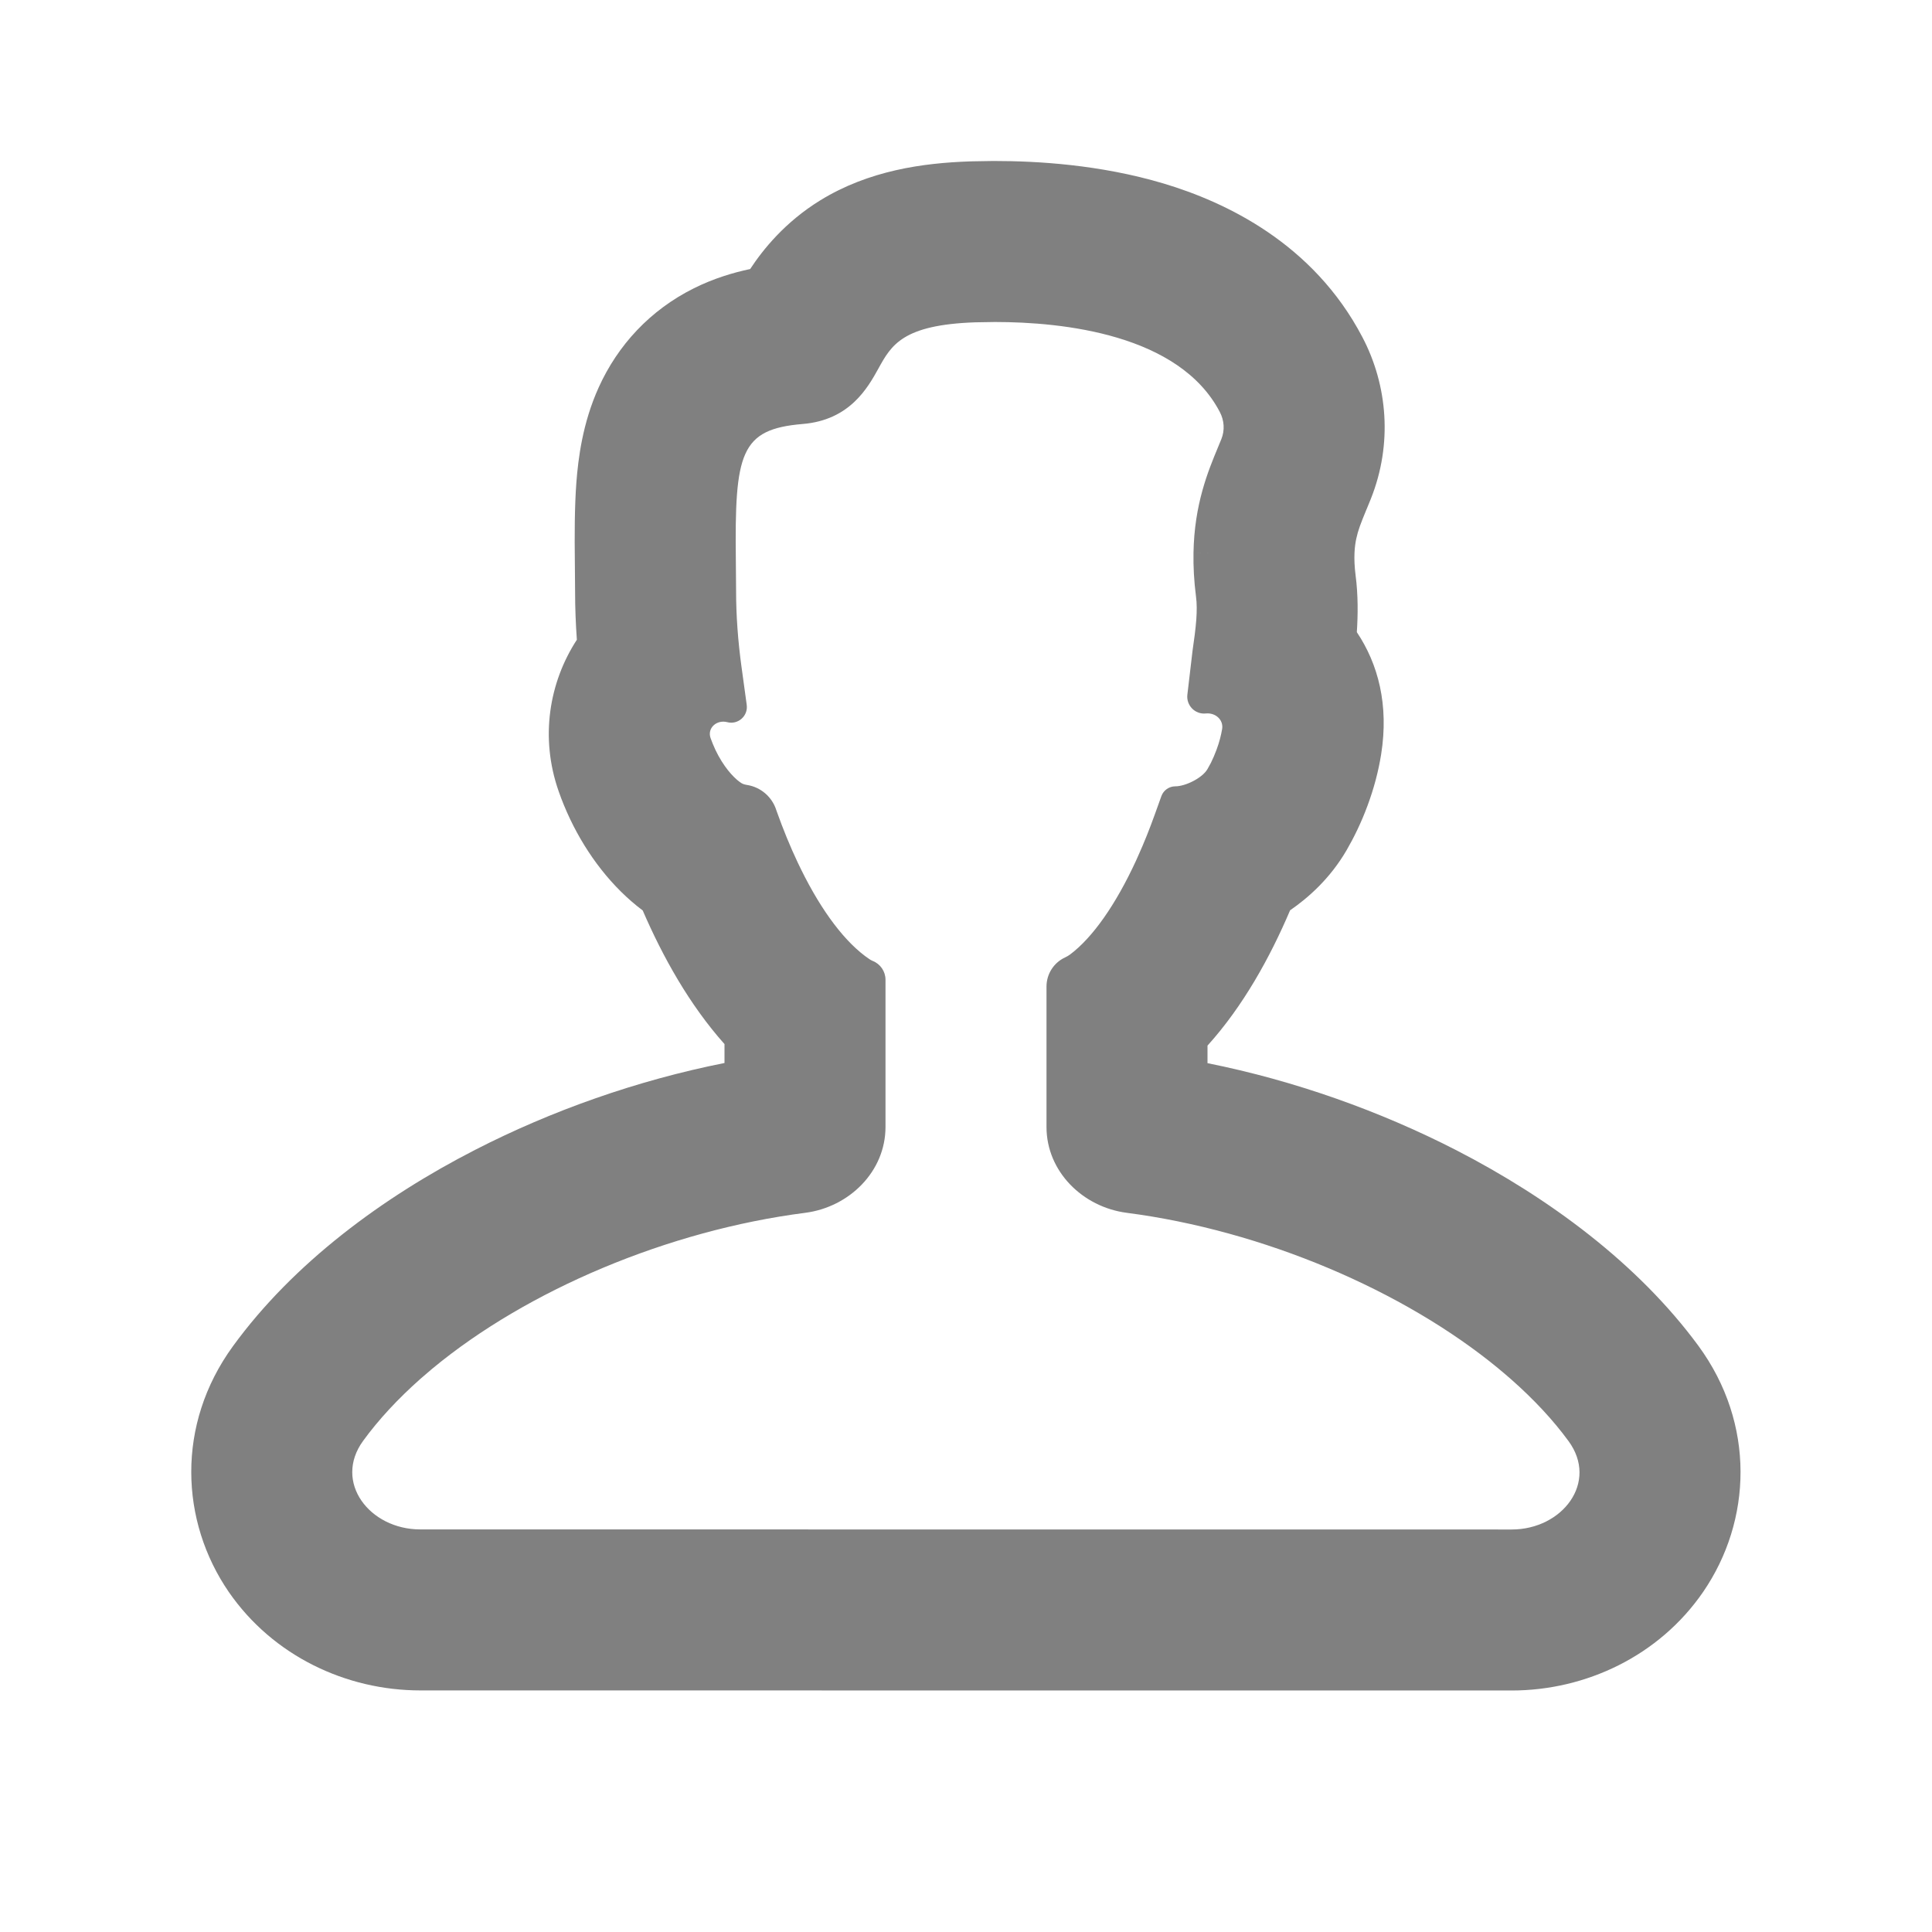
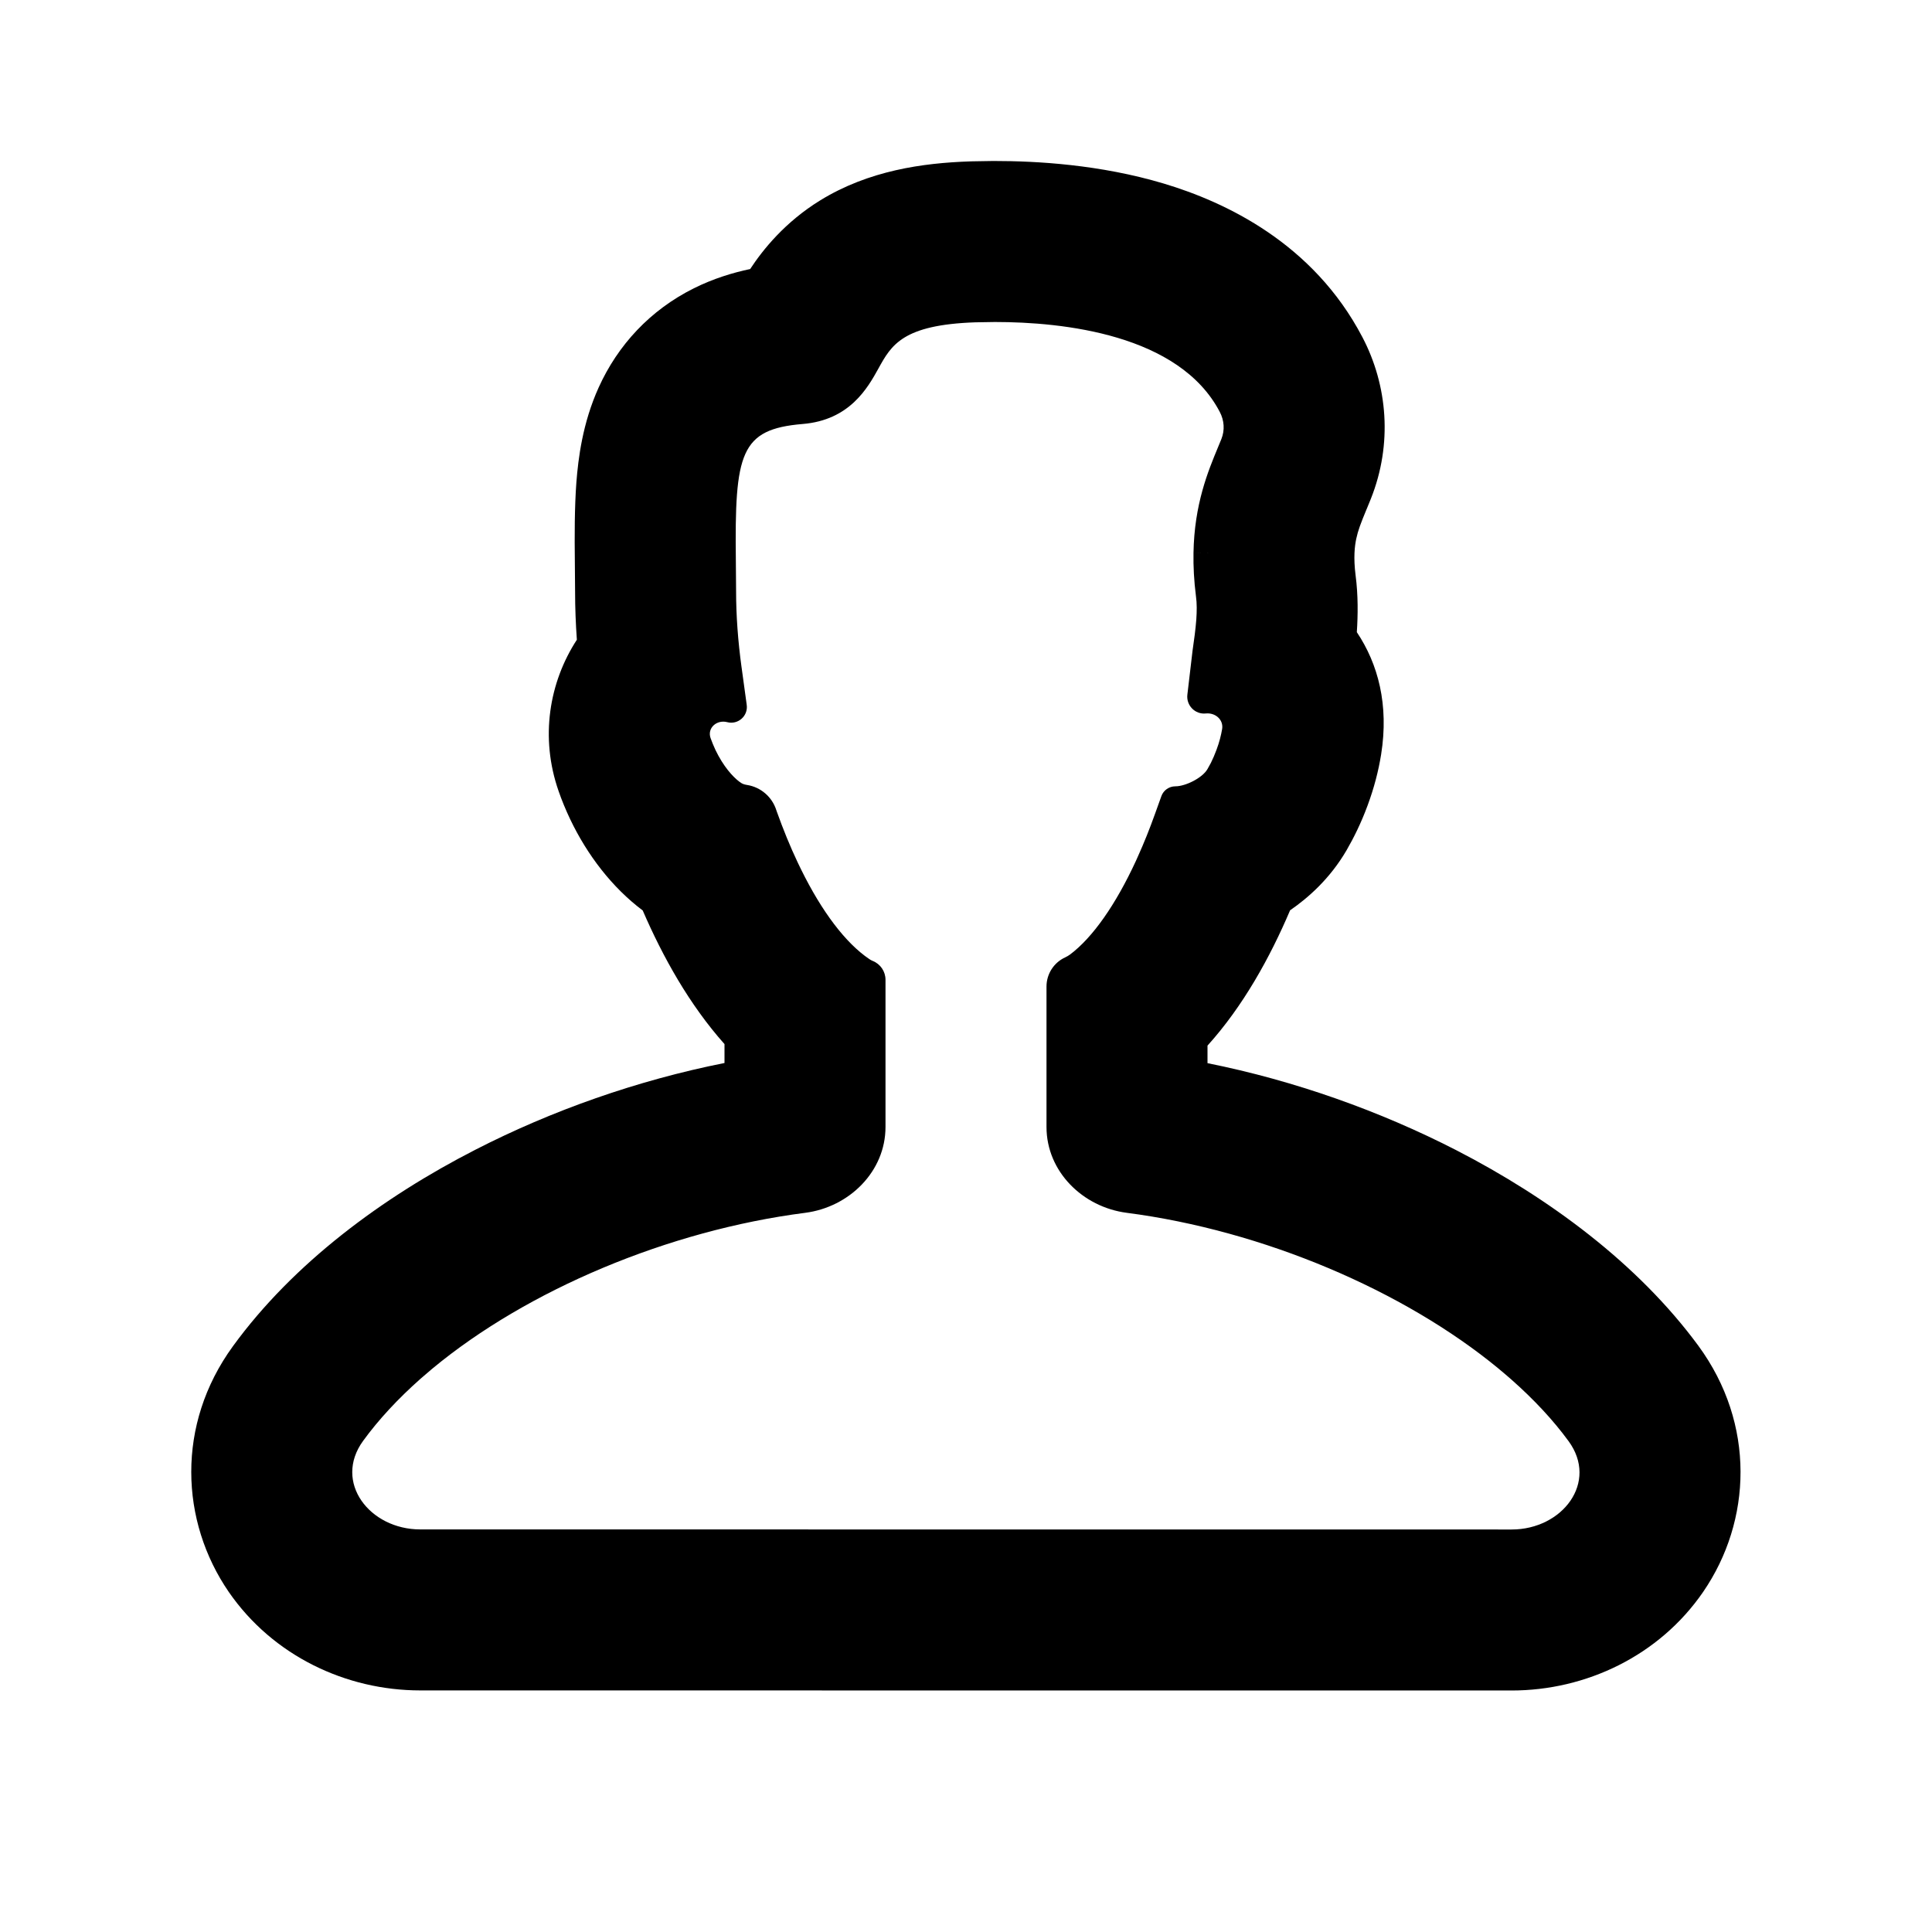
<svg xmlns="http://www.w3.org/2000/svg" width="24" height="24" viewBox="0 0 24 24" fill="none">
-   <path fill-rule="evenodd" clip-rule="evenodd" d="M7.984 11.31C7.604 11.025 7.295 10.621 7.083 10.177C7.027 10.059 6.979 9.943 6.939 9.827C6.706 9.16 6.822 8.476 7.166 7.947C7.152 7.748 7.144 7.55 7.144 7.355L7.141 6.986C7.137 6.651 7.137 6.305 7.16 5.992C7.183 5.697 7.236 5.257 7.437 4.813C7.675 4.287 8.076 3.852 8.62 3.581C8.863 3.46 9.105 3.387 9.319 3.342C9.477 3.101 9.752 2.758 10.189 2.489C10.792 2.118 11.463 2.025 12.047 2.005C12.059 2.005 12.071 2.004 12.083 2.004L12.327 2L12.359 2C12.873 2 13.663 2.043 14.456 2.28C15.224 2.51 16.313 3.021 16.924 4.188C17.238 4.786 17.301 5.516 17.029 6.197C17.01 6.245 16.99 6.292 16.978 6.322L16.976 6.326C16.901 6.507 16.87 6.59 16.848 6.692C16.829 6.782 16.811 6.924 16.84 7.15C16.872 7.394 16.869 7.642 16.855 7.853C17.119 8.247 17.255 8.755 17.157 9.371C17.124 9.577 17.069 9.789 16.989 10.005C16.908 10.225 16.815 10.411 16.727 10.563C16.52 10.918 16.247 11.156 16.026 11.308C15.777 11.893 15.442 12.5 15 12.989V13.207C16.084 13.424 17.146 13.803 18.094 14.29C19.239 14.88 20.346 15.695 21.098 16.718C21.81 17.689 21.762 18.893 21.158 19.774C20.611 20.571 19.699 21 18.778 21L5.221 20.999C4.3 20.999 3.39 20.57 2.842 19.776C2.239 18.899 2.185 17.697 2.893 16.724C3.645 15.69 4.756 14.871 5.904 14.283C6.853 13.796 7.917 13.42 9 13.205V12.97C8.564 12.481 8.233 11.886 7.984 11.31ZM14.348 10.11L14.427 9.89C14.453 9.817 14.523 9.768 14.601 9.768C14.727 9.768 14.936 9.664 14.999 9.555C15.013 9.531 15.027 9.505 15.042 9.477C15.066 9.428 15.09 9.374 15.112 9.314C15.148 9.218 15.169 9.131 15.182 9.055C15.2 8.939 15.096 8.851 14.979 8.863C14.846 8.877 14.734 8.763 14.75 8.629L14.814 8.085C14.834 7.948 14.852 7.816 14.861 7.694C14.868 7.592 14.869 7.496 14.857 7.41C14.832 7.214 14.823 7.034 14.826 6.869C14.888 6.865 14.952 6.863 15.016 6.865C14.954 6.863 14.89 6.864 14.826 6.869C14.836 6.263 15.008 5.851 15.13 5.557C15.143 5.525 15.158 5.49 15.172 5.455C15.217 5.343 15.208 5.222 15.152 5.116C14.647 4.152 13.204 4 12.359 4L12.116 4.004C11.213 4.035 11.073 4.286 10.912 4.578C10.779 4.818 10.556 5.219 9.971 5.267C9.196 5.332 9.125 5.625 9.141 6.966L9.144 7.346C9.144 7.643 9.167 7.962 9.212 8.29C9.212 8.292 9.212 8.294 9.213 8.296L9.276 8.756C9.295 8.894 9.168 9.006 9.034 8.971C8.904 8.937 8.783 9.043 8.827 9.169C8.844 9.216 8.864 9.265 8.888 9.317C8.9 9.342 8.913 9.366 8.925 9.389C9.028 9.577 9.144 9.687 9.21 9.728C9.231 9.741 9.255 9.747 9.28 9.751C9.451 9.778 9.592 9.9 9.644 10.065L9.648 10.077C9.729 10.304 9.816 10.517 9.909 10.713C9.923 10.742 9.937 10.771 9.951 10.8C10.21 11.326 10.505 11.716 10.799 11.914C10.812 11.923 10.826 11.931 10.841 11.937C10.937 11.975 11 12.068 11 12.171V14C11 14.552 10.551 14.995 10.003 15.066C8.303 15.284 6.551 16.024 5.374 16.999C5.37 17.003 5.366 17.006 5.362 17.009C5.314 17.049 5.267 17.09 5.221 17.13C4.945 17.375 4.704 17.633 4.51 17.9C4.139 18.411 4.59 18.999 5.221 18.999L18.778 19C19.41 19 19.859 18.412 19.485 17.902C19.292 17.638 19.053 17.383 18.778 17.14C18.729 17.097 18.679 17.054 18.628 17.012C18.623 17.008 18.619 17.004 18.614 17C17.437 16.03 15.691 15.286 13.997 15.066C13.449 14.995 13 14.552 13 14V12.255C13 12.1 13.09 11.958 13.232 11.893C13.253 11.883 13.274 11.871 13.293 11.857C13.575 11.645 13.86 11.237 14.11 10.696C14.118 10.678 14.127 10.659 14.135 10.64C14.21 10.475 14.281 10.297 14.348 10.11Z" fill="#808080" />
+   <path fill-rule="evenodd" clip-rule="evenodd" d="M7.984 11.31C7.604 11.025 7.295 10.621 7.083 10.177C7.027 10.059 6.979 9.943 6.939 9.827C6.706 9.16 6.822 8.476 7.166 7.947C7.152 7.748 7.144 7.55 7.144 7.355L7.141 6.986C7.137 6.651 7.137 6.305 7.16 5.992C7.183 5.697 7.236 5.257 7.437 4.813C7.675 4.287 8.076 3.852 8.62 3.581C8.863 3.46 9.105 3.387 9.319 3.342C9.477 3.101 9.752 2.758 10.189 2.489C10.792 2.118 11.463 2.025 12.047 2.005C12.059 2.005 12.071 2.004 12.083 2.004L12.327 2L12.359 2C12.873 2 13.663 2.043 14.456 2.28C15.224 2.51 16.313 3.021 16.924 4.188C17.238 4.786 17.301 5.516 17.029 6.197C17.01 6.245 16.99 6.292 16.978 6.322L16.976 6.326C16.901 6.507 16.87 6.59 16.848 6.692C16.829 6.782 16.811 6.924 16.84 7.15C16.872 7.394 16.869 7.642 16.855 7.853C17.119 8.247 17.255 8.755 17.157 9.371C17.124 9.577 17.069 9.789 16.989 10.005C16.908 10.225 16.815 10.411 16.727 10.563C16.52 10.918 16.247 11.156 16.026 11.308C15.777 11.893 15.442 12.5 15 12.989V13.207C16.084 13.424 17.146 13.803 18.094 14.29C19.239 14.88 20.346 15.695 21.098 16.718C21.81 17.689 21.762 18.893 21.158 19.774C20.611 20.571 19.699 21 18.778 21L5.221 20.999C4.3 20.999 3.39 20.57 2.842 19.776C2.239 18.899 2.185 17.697 2.893 16.724C3.645 15.69 4.756 14.871 5.904 14.283C6.853 13.796 7.917 13.42 9 13.205V12.97C8.564 12.481 8.233 11.886 7.984 11.31ZM14.348 10.11L14.427 9.89C14.453 9.817 14.523 9.768 14.601 9.768C14.727 9.768 14.936 9.664 14.999 9.555C15.013 9.531 15.027 9.505 15.042 9.477C15.066 9.428 15.09 9.374 15.112 9.314C15.148 9.218 15.169 9.131 15.182 9.055C15.2 8.939 15.096 8.851 14.979 8.863C14.846 8.877 14.734 8.763 14.75 8.629L14.814 8.085C14.834 7.948 14.852 7.816 14.861 7.694C14.868 7.592 14.869 7.496 14.857 7.41C14.832 7.214 14.823 7.034 14.826 6.869C14.888 6.865 14.952 6.863 15.016 6.865C14.954 6.863 14.89 6.864 14.826 6.869C14.836 6.263 15.008 5.851 15.13 5.557C15.143 5.525 15.158 5.49 15.172 5.455C15.217 5.343 15.208 5.222 15.152 5.116C14.647 4.152 13.204 4 12.359 4L12.116 4.004C11.213 4.035 11.073 4.286 10.912 4.578C10.779 4.818 10.556 5.219 9.971 5.267C9.196 5.332 9.125 5.625 9.141 6.966L9.144 7.346C9.144 7.643 9.167 7.962 9.212 8.29C9.212 8.292 9.212 8.294 9.213 8.296L9.276 8.756C9.295 8.894 9.168 9.006 9.034 8.971C8.904 8.937 8.783 9.043 8.827 9.169C8.844 9.216 8.864 9.265 8.888 9.317C8.9 9.342 8.913 9.366 8.925 9.389C9.028 9.577 9.144 9.687 9.21 9.728C9.231 9.741 9.255 9.747 9.28 9.751C9.451 9.778 9.592 9.9 9.644 10.065L9.648 10.077C9.729 10.304 9.816 10.517 9.909 10.713C9.923 10.742 9.937 10.771 9.951 10.8C10.21 11.326 10.505 11.716 10.799 11.914C10.812 11.923 10.826 11.931 10.841 11.937C10.937 11.975 11 12.068 11 12.171V14C11 14.552 10.551 14.995 10.003 15.066C8.303 15.284 6.551 16.024 5.374 16.999C5.37 17.003 5.366 17.006 5.362 17.009C5.314 17.049 5.267 17.09 5.221 17.13C4.945 17.375 4.704 17.633 4.51 17.9C4.139 18.411 4.59 18.999 5.221 18.999L18.778 19C19.41 19 19.859 18.412 19.485 17.902C19.292 17.638 19.053 17.383 18.778 17.14C18.729 17.097 18.679 17.054 18.628 17.012C18.623 17.008 18.619 17.004 18.614 17C17.437 16.03 15.691 15.286 13.997 15.066C13.449 14.995 13 14.552 13 14V12.255C13 12.1 13.09 11.958 13.232 11.893C13.253 11.883 13.274 11.871 13.293 11.857C13.575 11.645 13.86 11.237 14.11 10.696C14.118 10.678 14.127 10.659 14.135 10.64C14.21 10.475 14.281 10.297 14.348 10.11Z" fill="currentColor" />
</svg>
